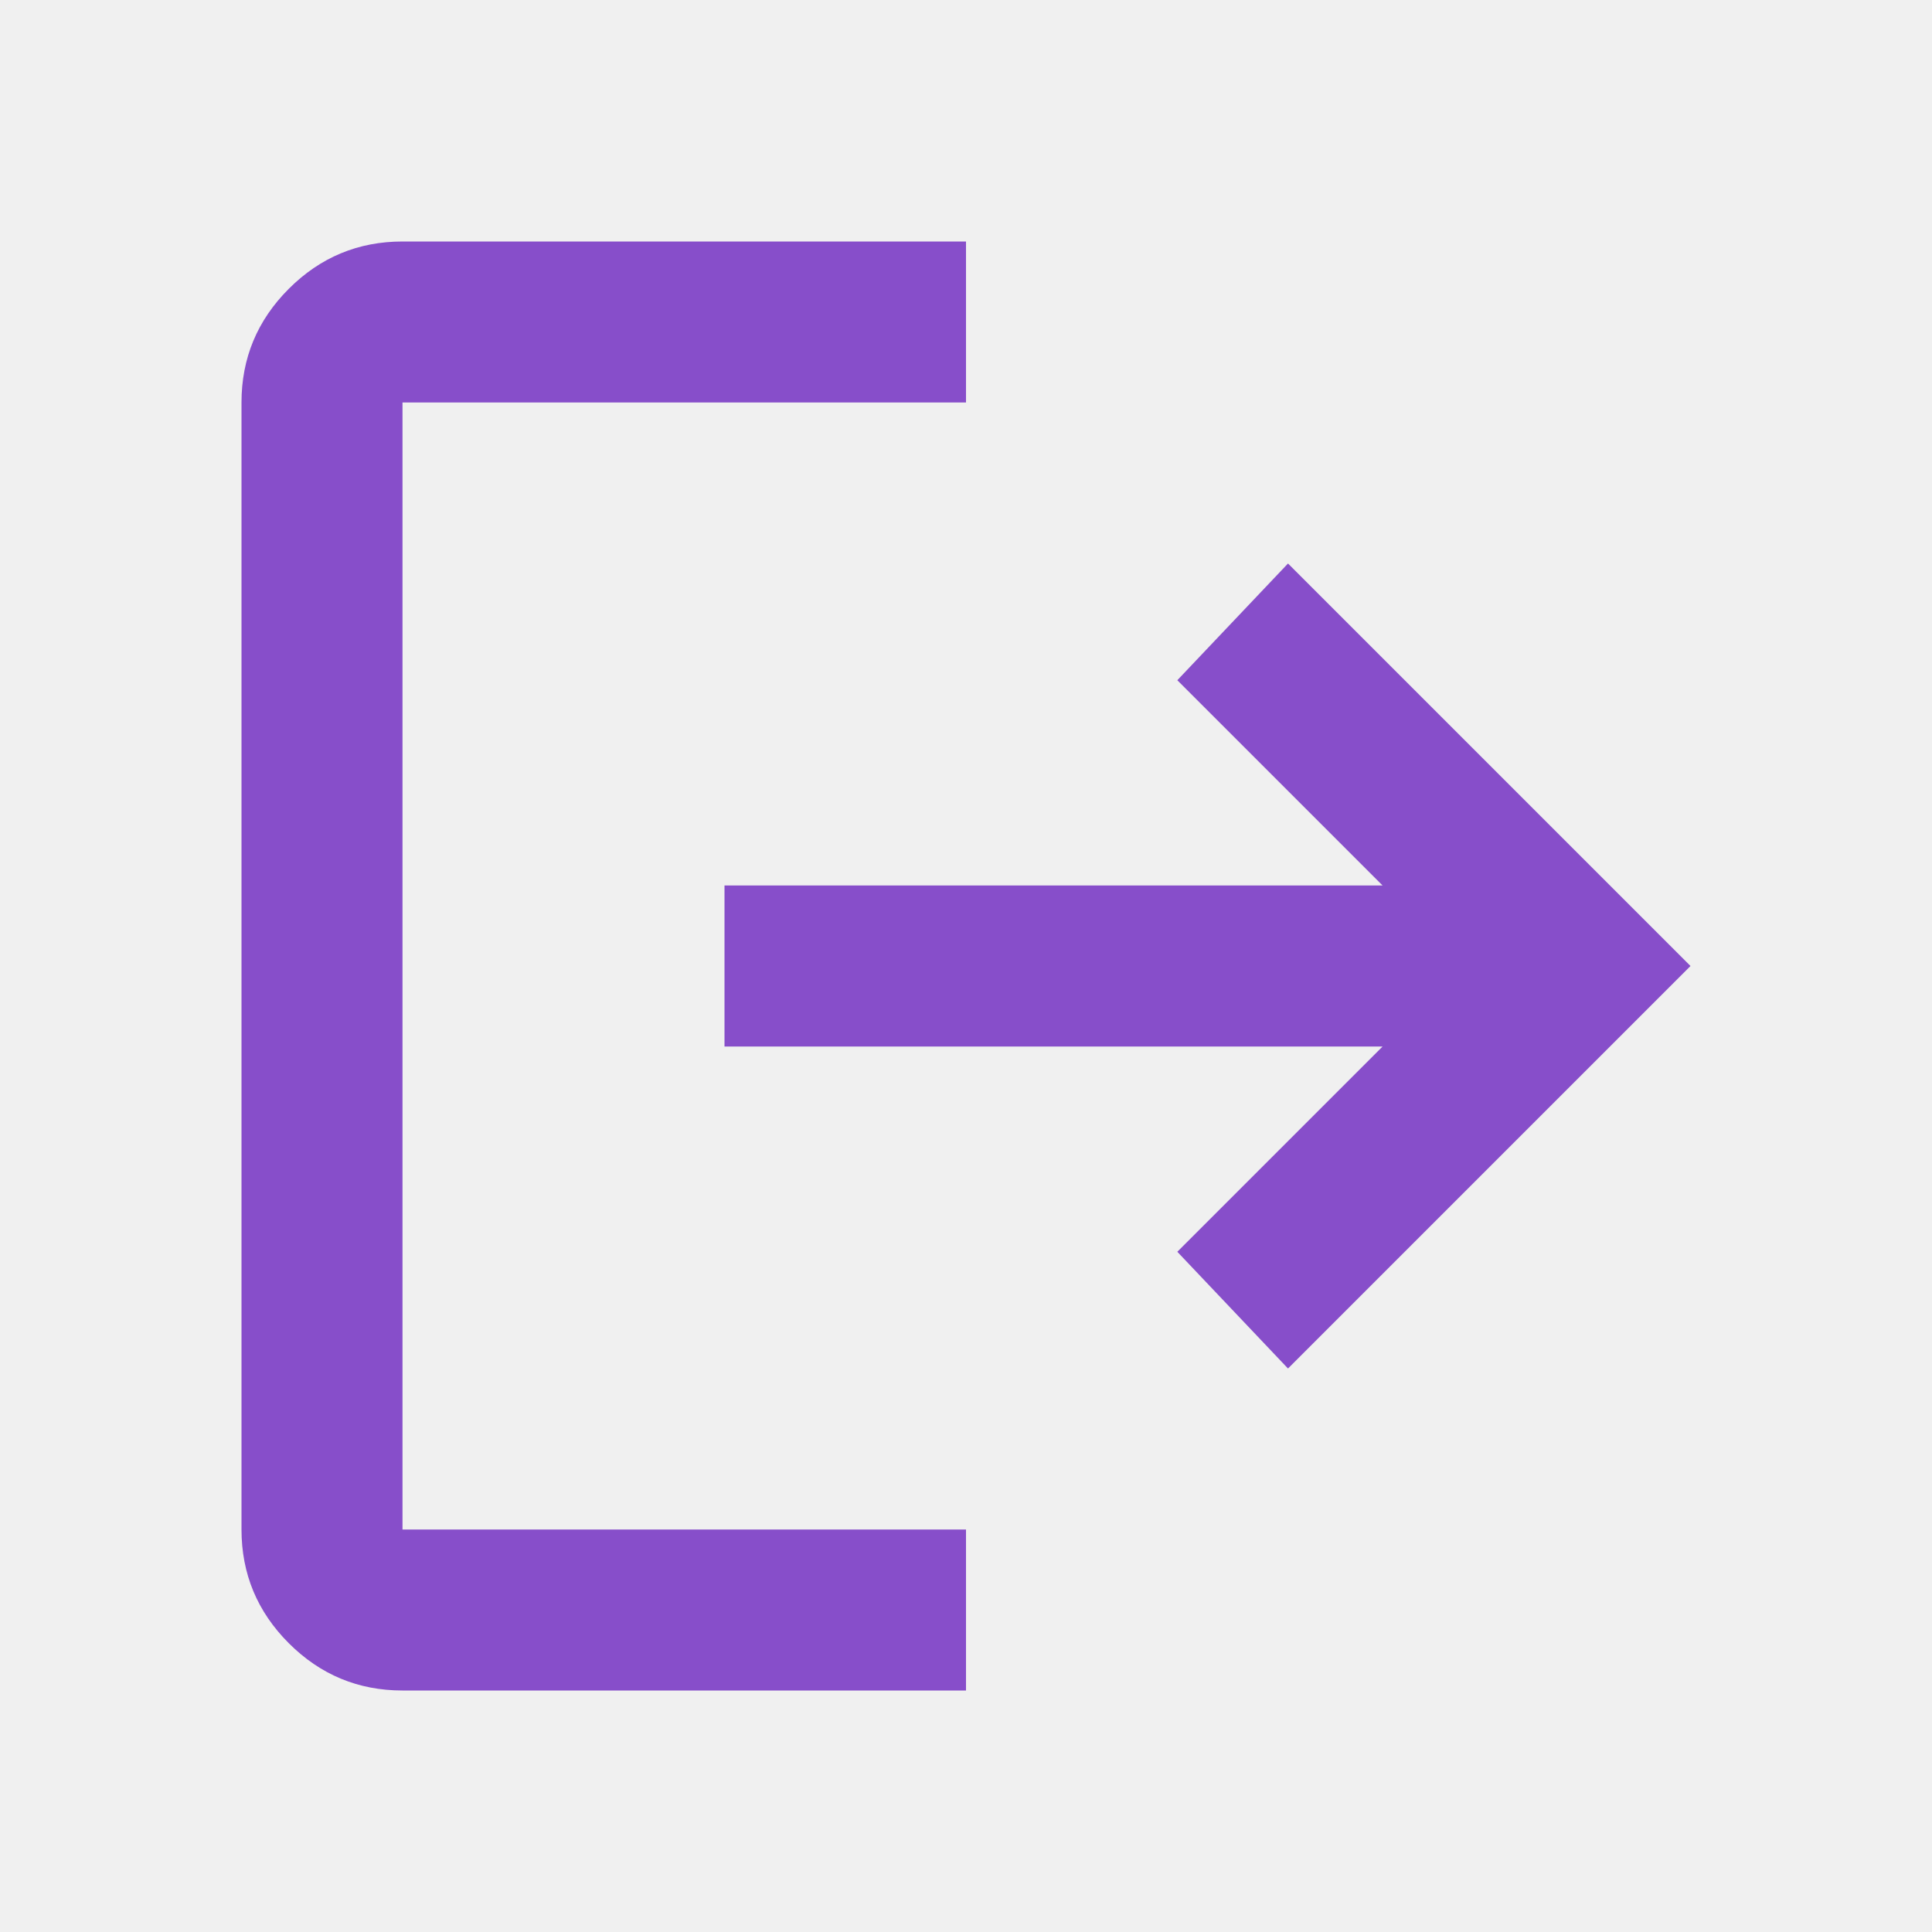
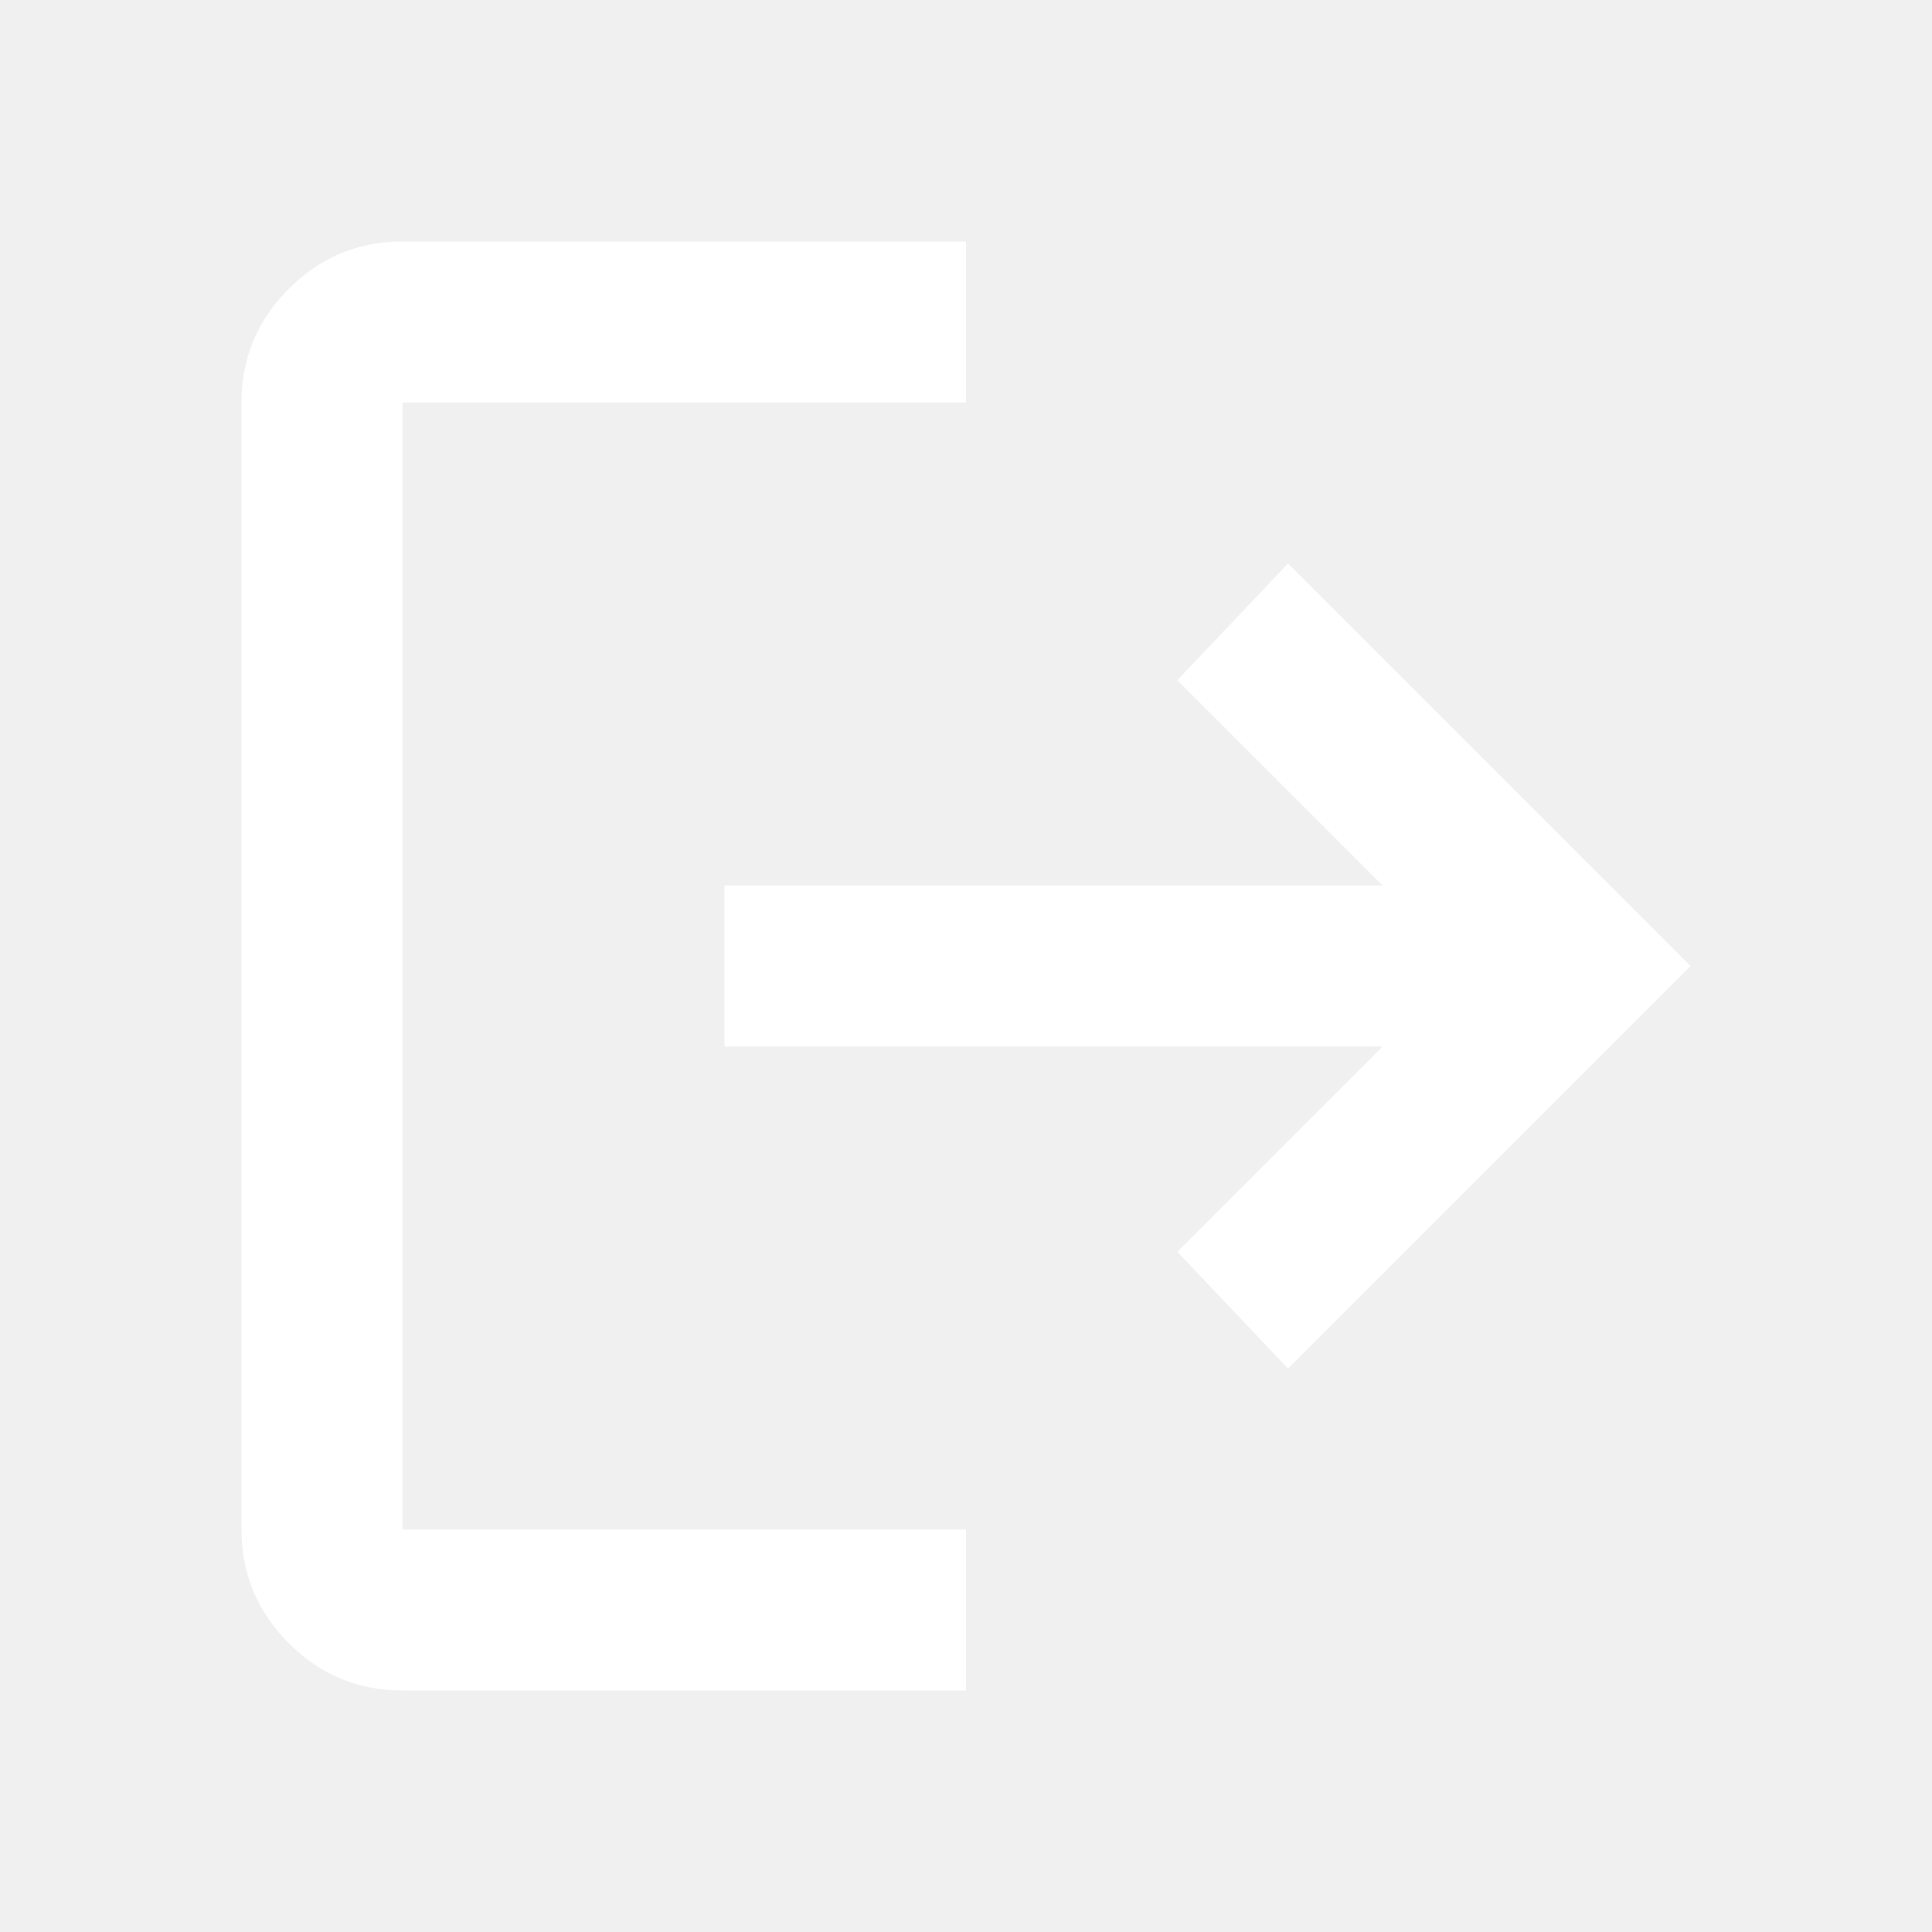
- <svg xmlns="http://www.w3.org/2000/svg" height="24px" viewBox="0 -960 960 960" width="24px" fill="#874ECA">
+ <svg xmlns="http://www.w3.org/2000/svg" height="24px" viewBox="0 -960 960 960" width="24px" fill="#ffffff">
  <path d="M200-120q-33 0-56.5-23.5T120-200v-560q0-33 23.5-56.5T200-840h280v80H200v560h280v80H200Zm440-160-55-58 102-102H360v-80h327L585-622l55-58 200 200-200 200Z" />
</svg>
